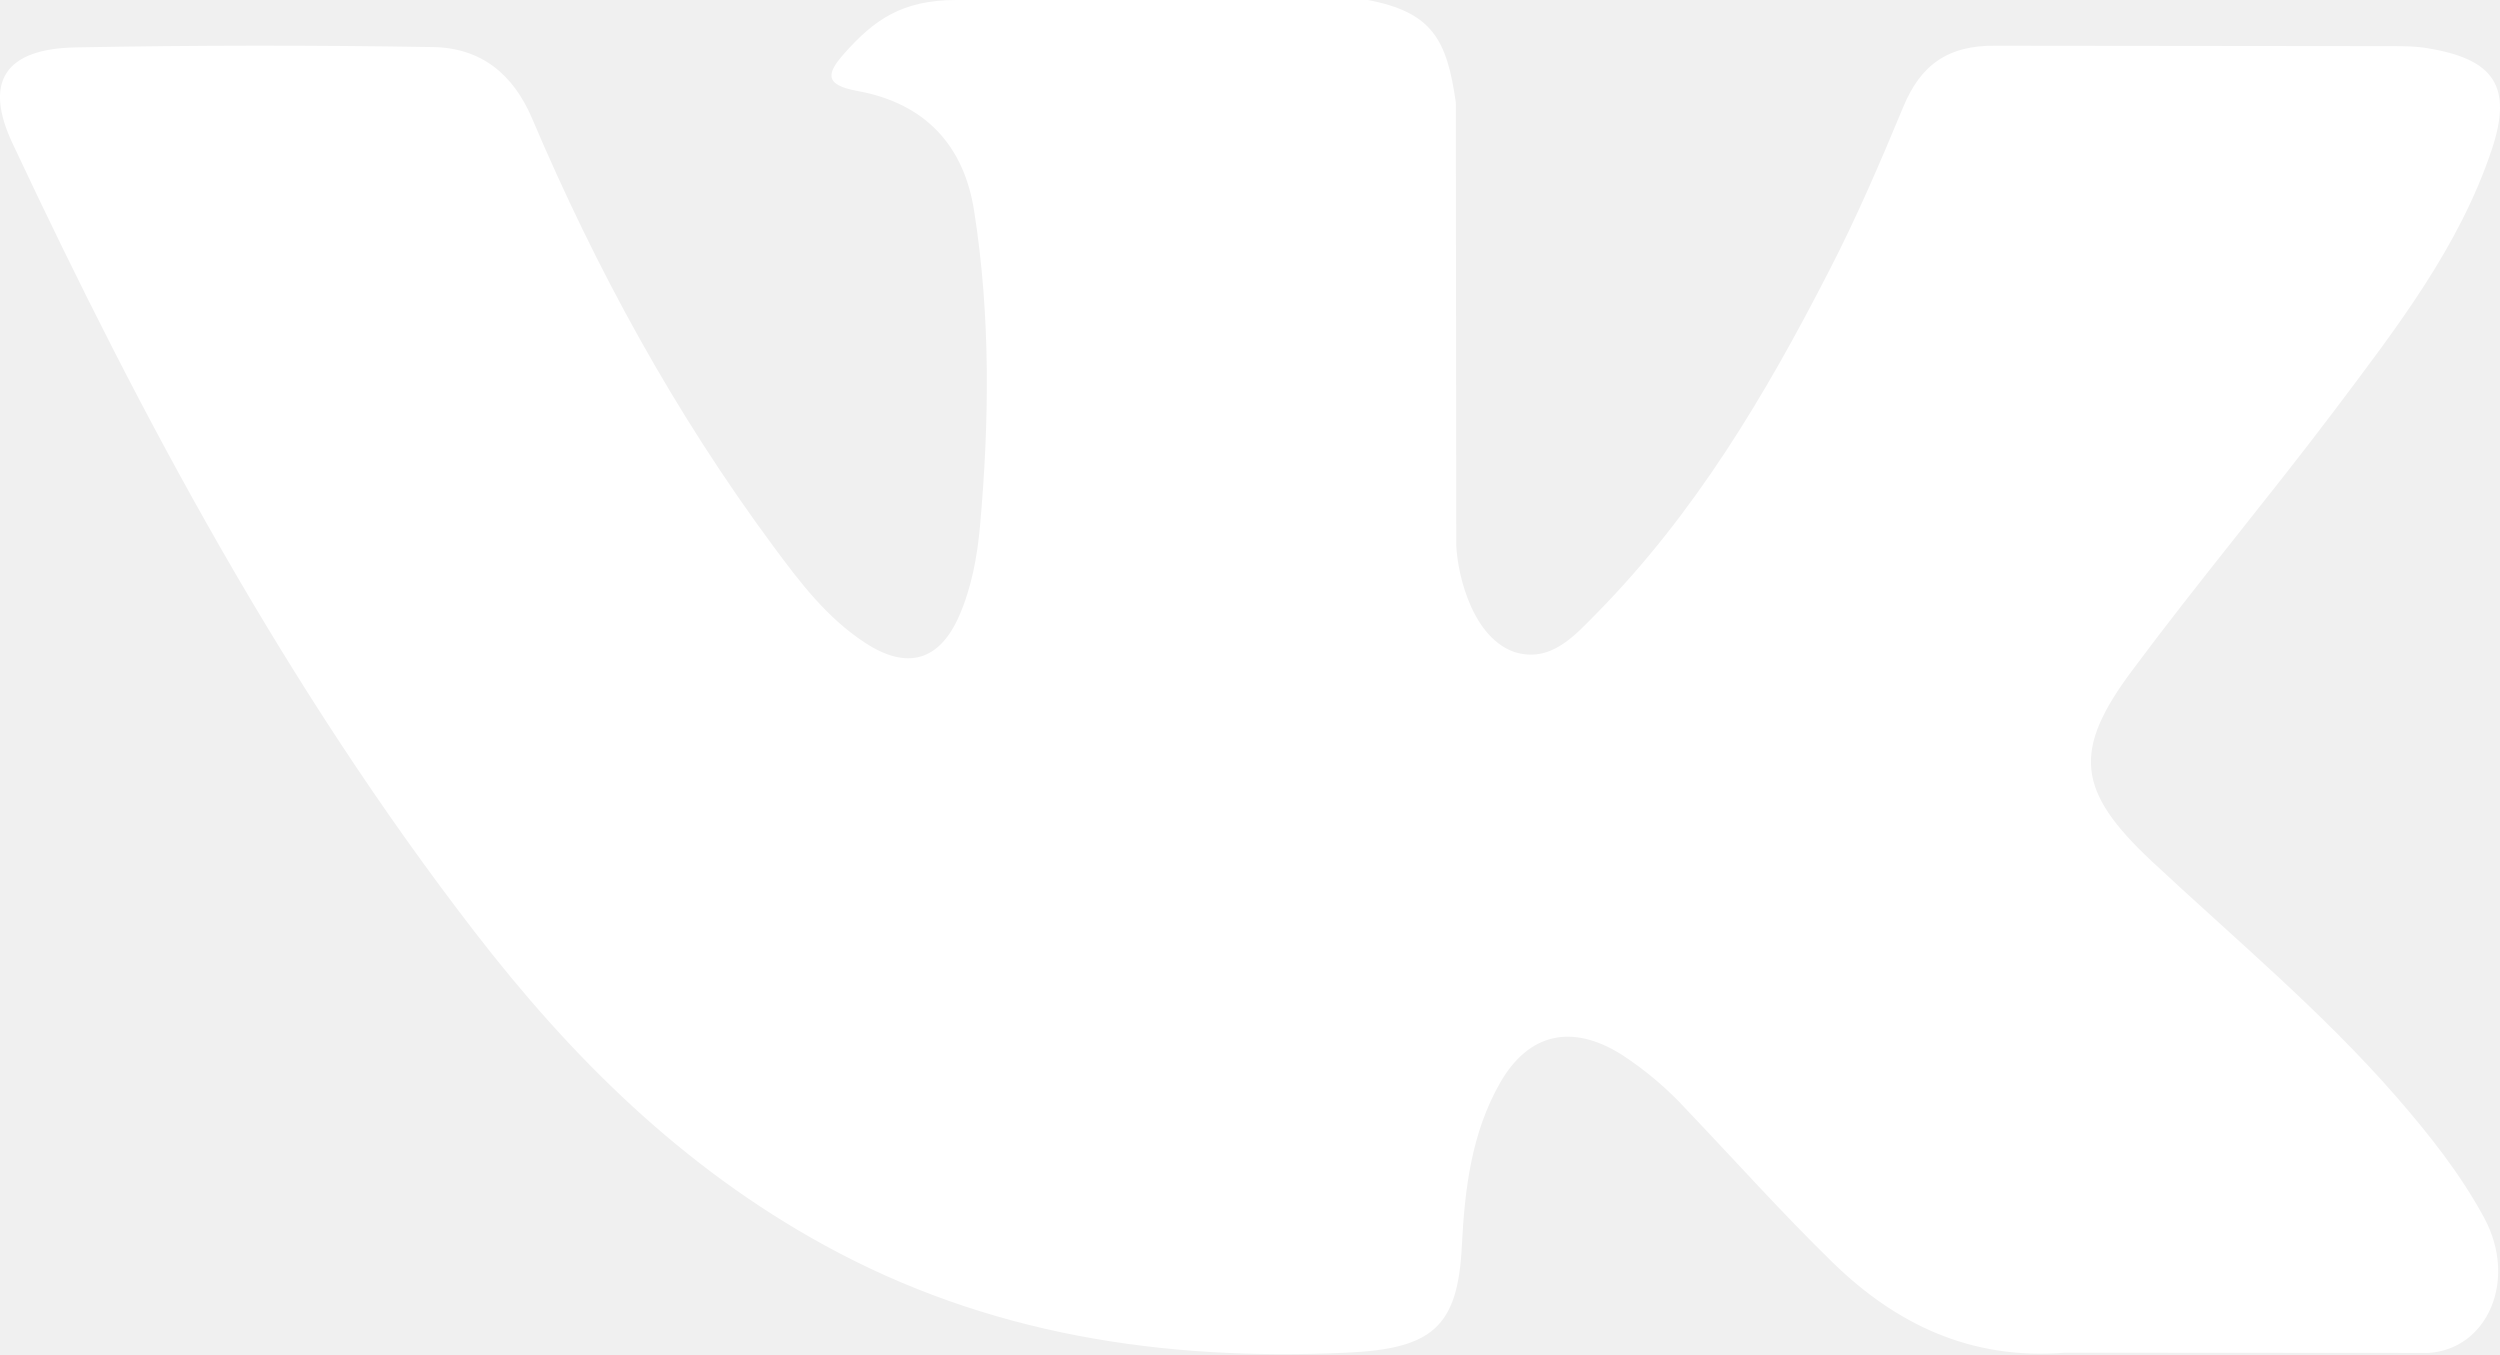
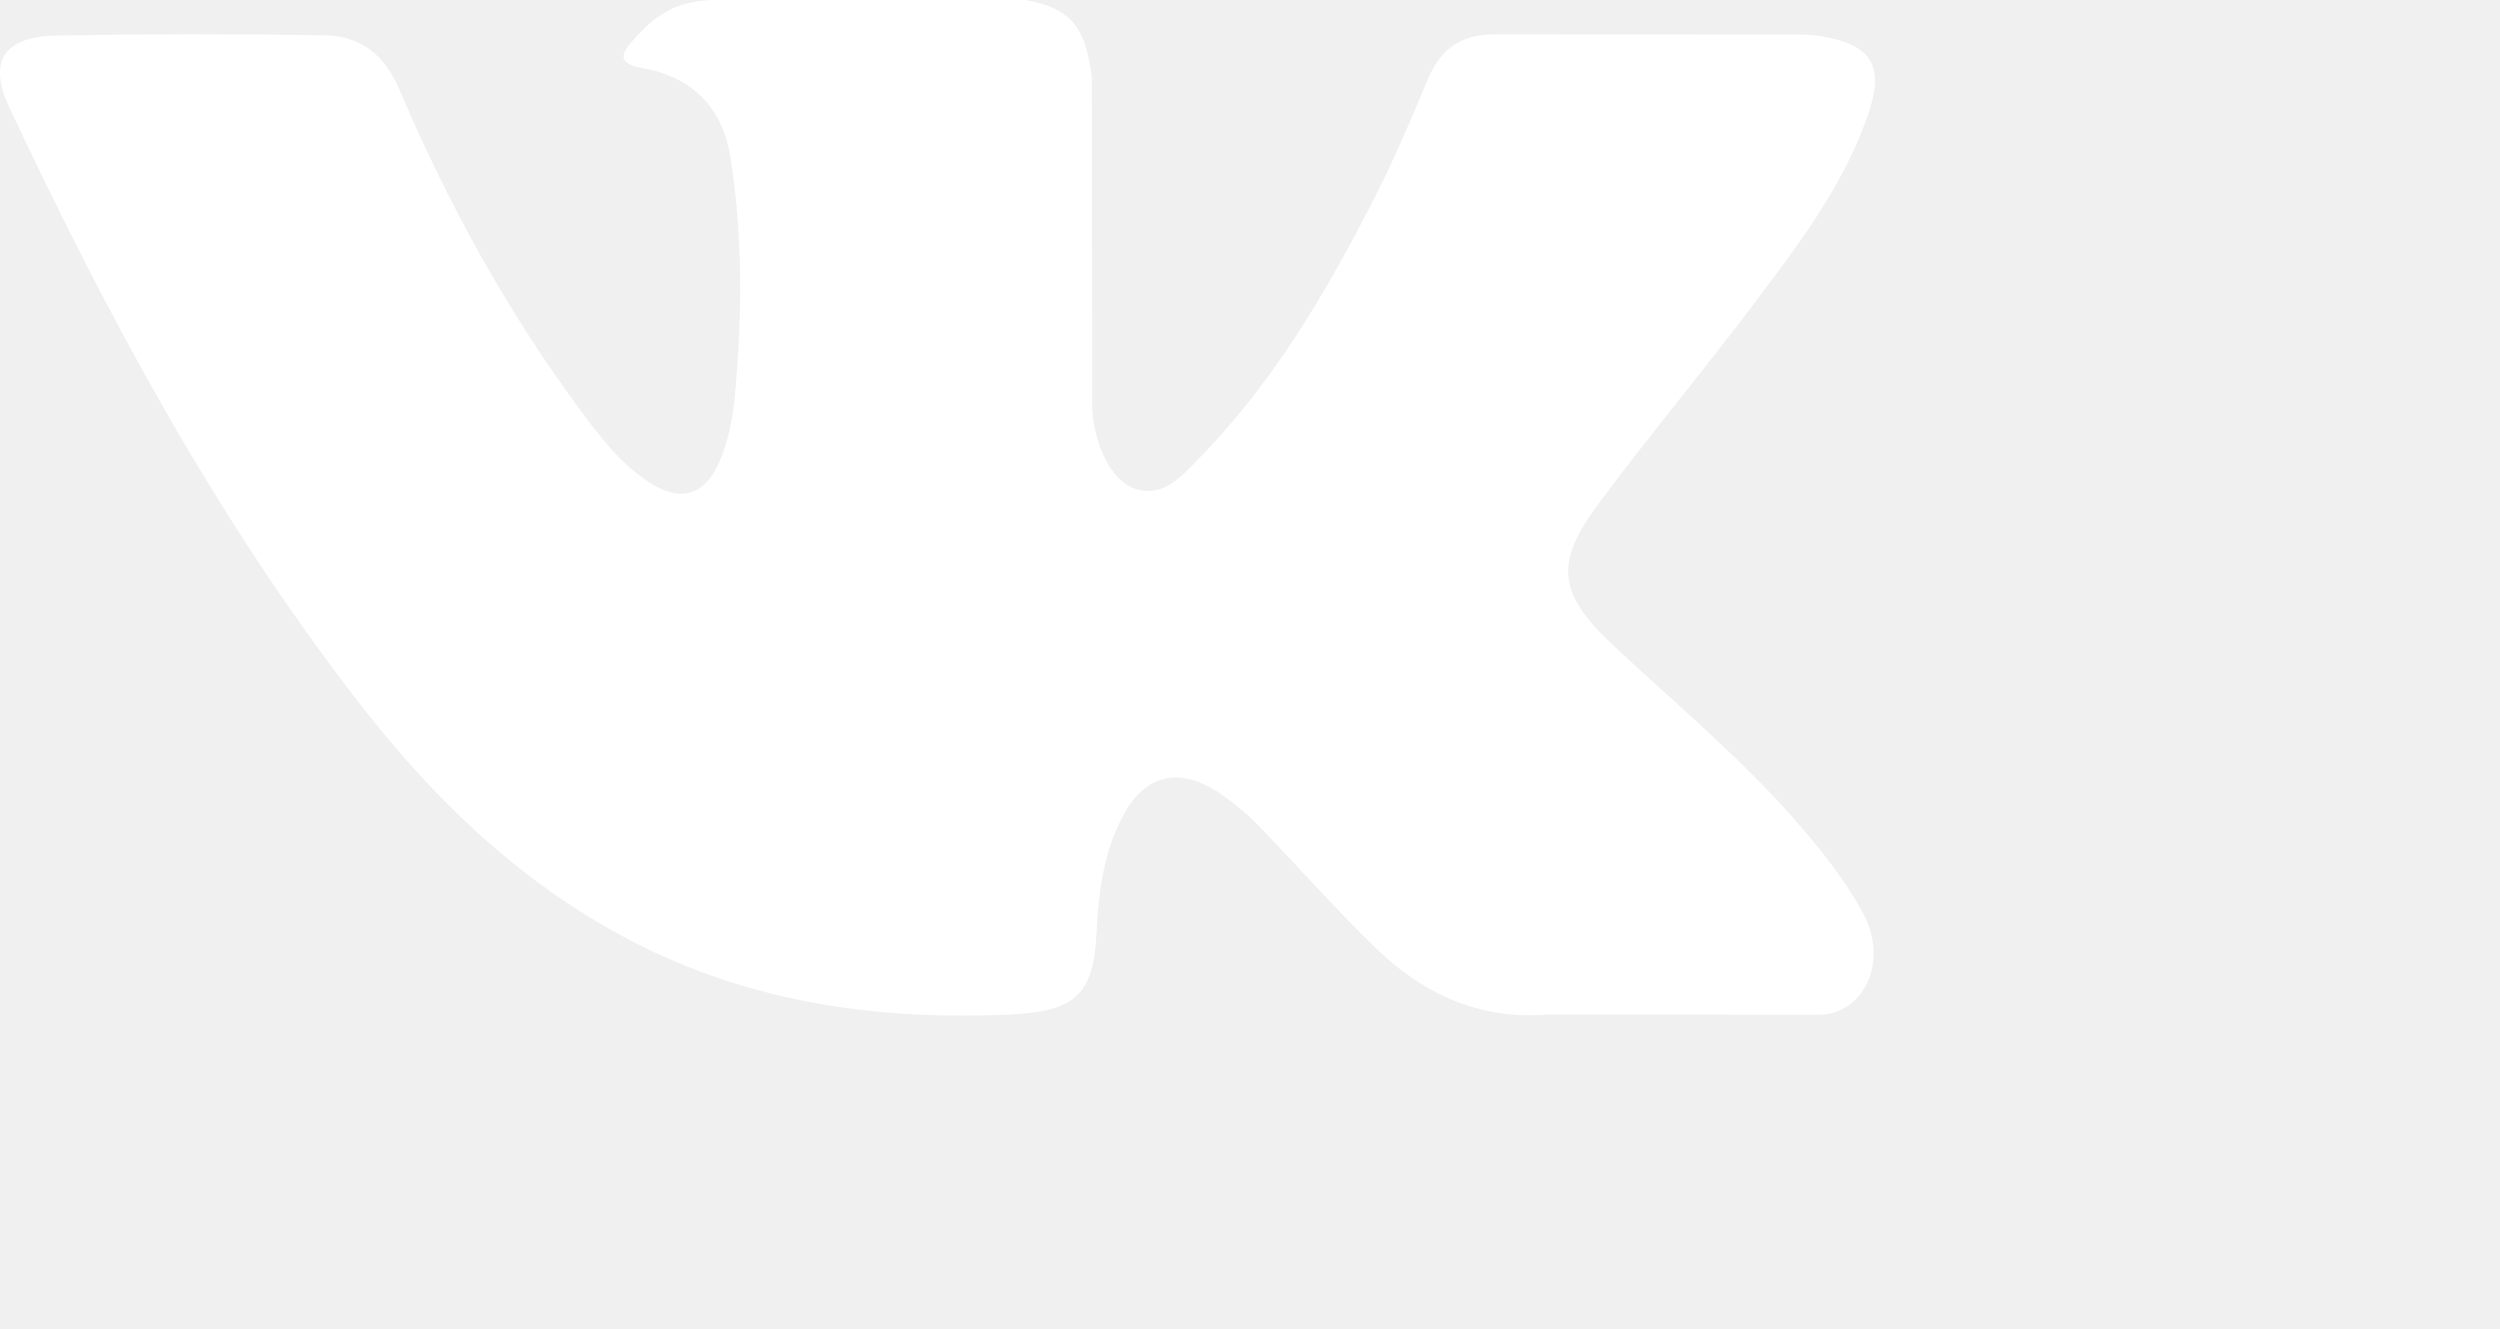
- <svg xmlns="http://www.w3.org/2000/svg" width="24" height="13" fill="none">
+ <svg xmlns="http://www.w3.org/2000/svg" width="32" height="17" fill="none">
  <path fill-rule="evenodd" clip-rule="evenodd" d="M20.655 8.266c.796.744 1.637 1.444 2.35 2.263.316.364.615.74.843 1.162.324.6.03 1.26-.532 1.297l-3.496-.002c-.902.072-1.621-.276-2.226-.866-.484-.472-.933-.974-1.398-1.462a3.27 3.27 0 00-.63-.535c-.476-.297-.89-.206-1.164.27-.277.485-.34 1.022-.368 1.562-.037.788-.286.995-1.113 1.031-1.767.08-3.445-.176-5.003-1.03-1.374-.752-2.44-1.814-3.366-3.016C2.746 6.598 1.364 4.026.122 1.38-.159.786.045.466.732.455A97.704 97.704 0 014.156.452c.464.007.77.261.95.68.617 1.453 1.372 2.835 2.32 4.115.252.341.51.682.876.922.405.266.714.178.905-.254.12-.274.174-.57.201-.863.09-1.01.102-2.019-.056-3.025C9.255 1.399 8.885.992 8.23.873c-.334-.06-.284-.18-.123-.362C8.388.196 8.653 0 9.18 0h3.951c.622.118.76.385.845.984l.004 4.201c-.007.232.12.92.557 1.074.35.11.58-.158.79-.37.946-.961 1.62-2.097 2.224-3.273.268-.517.498-1.054.721-1.591.165-.398.425-.594.893-.586l3.803.004c.113 0 .227.001.336.02.641.104.817.368.619.967-.312.94-.919 1.722-1.512 2.51-.634.84-1.313 1.65-1.941 2.495-.578.772-.532 1.16.185 1.831z" fill="#fff" />
</svg>
